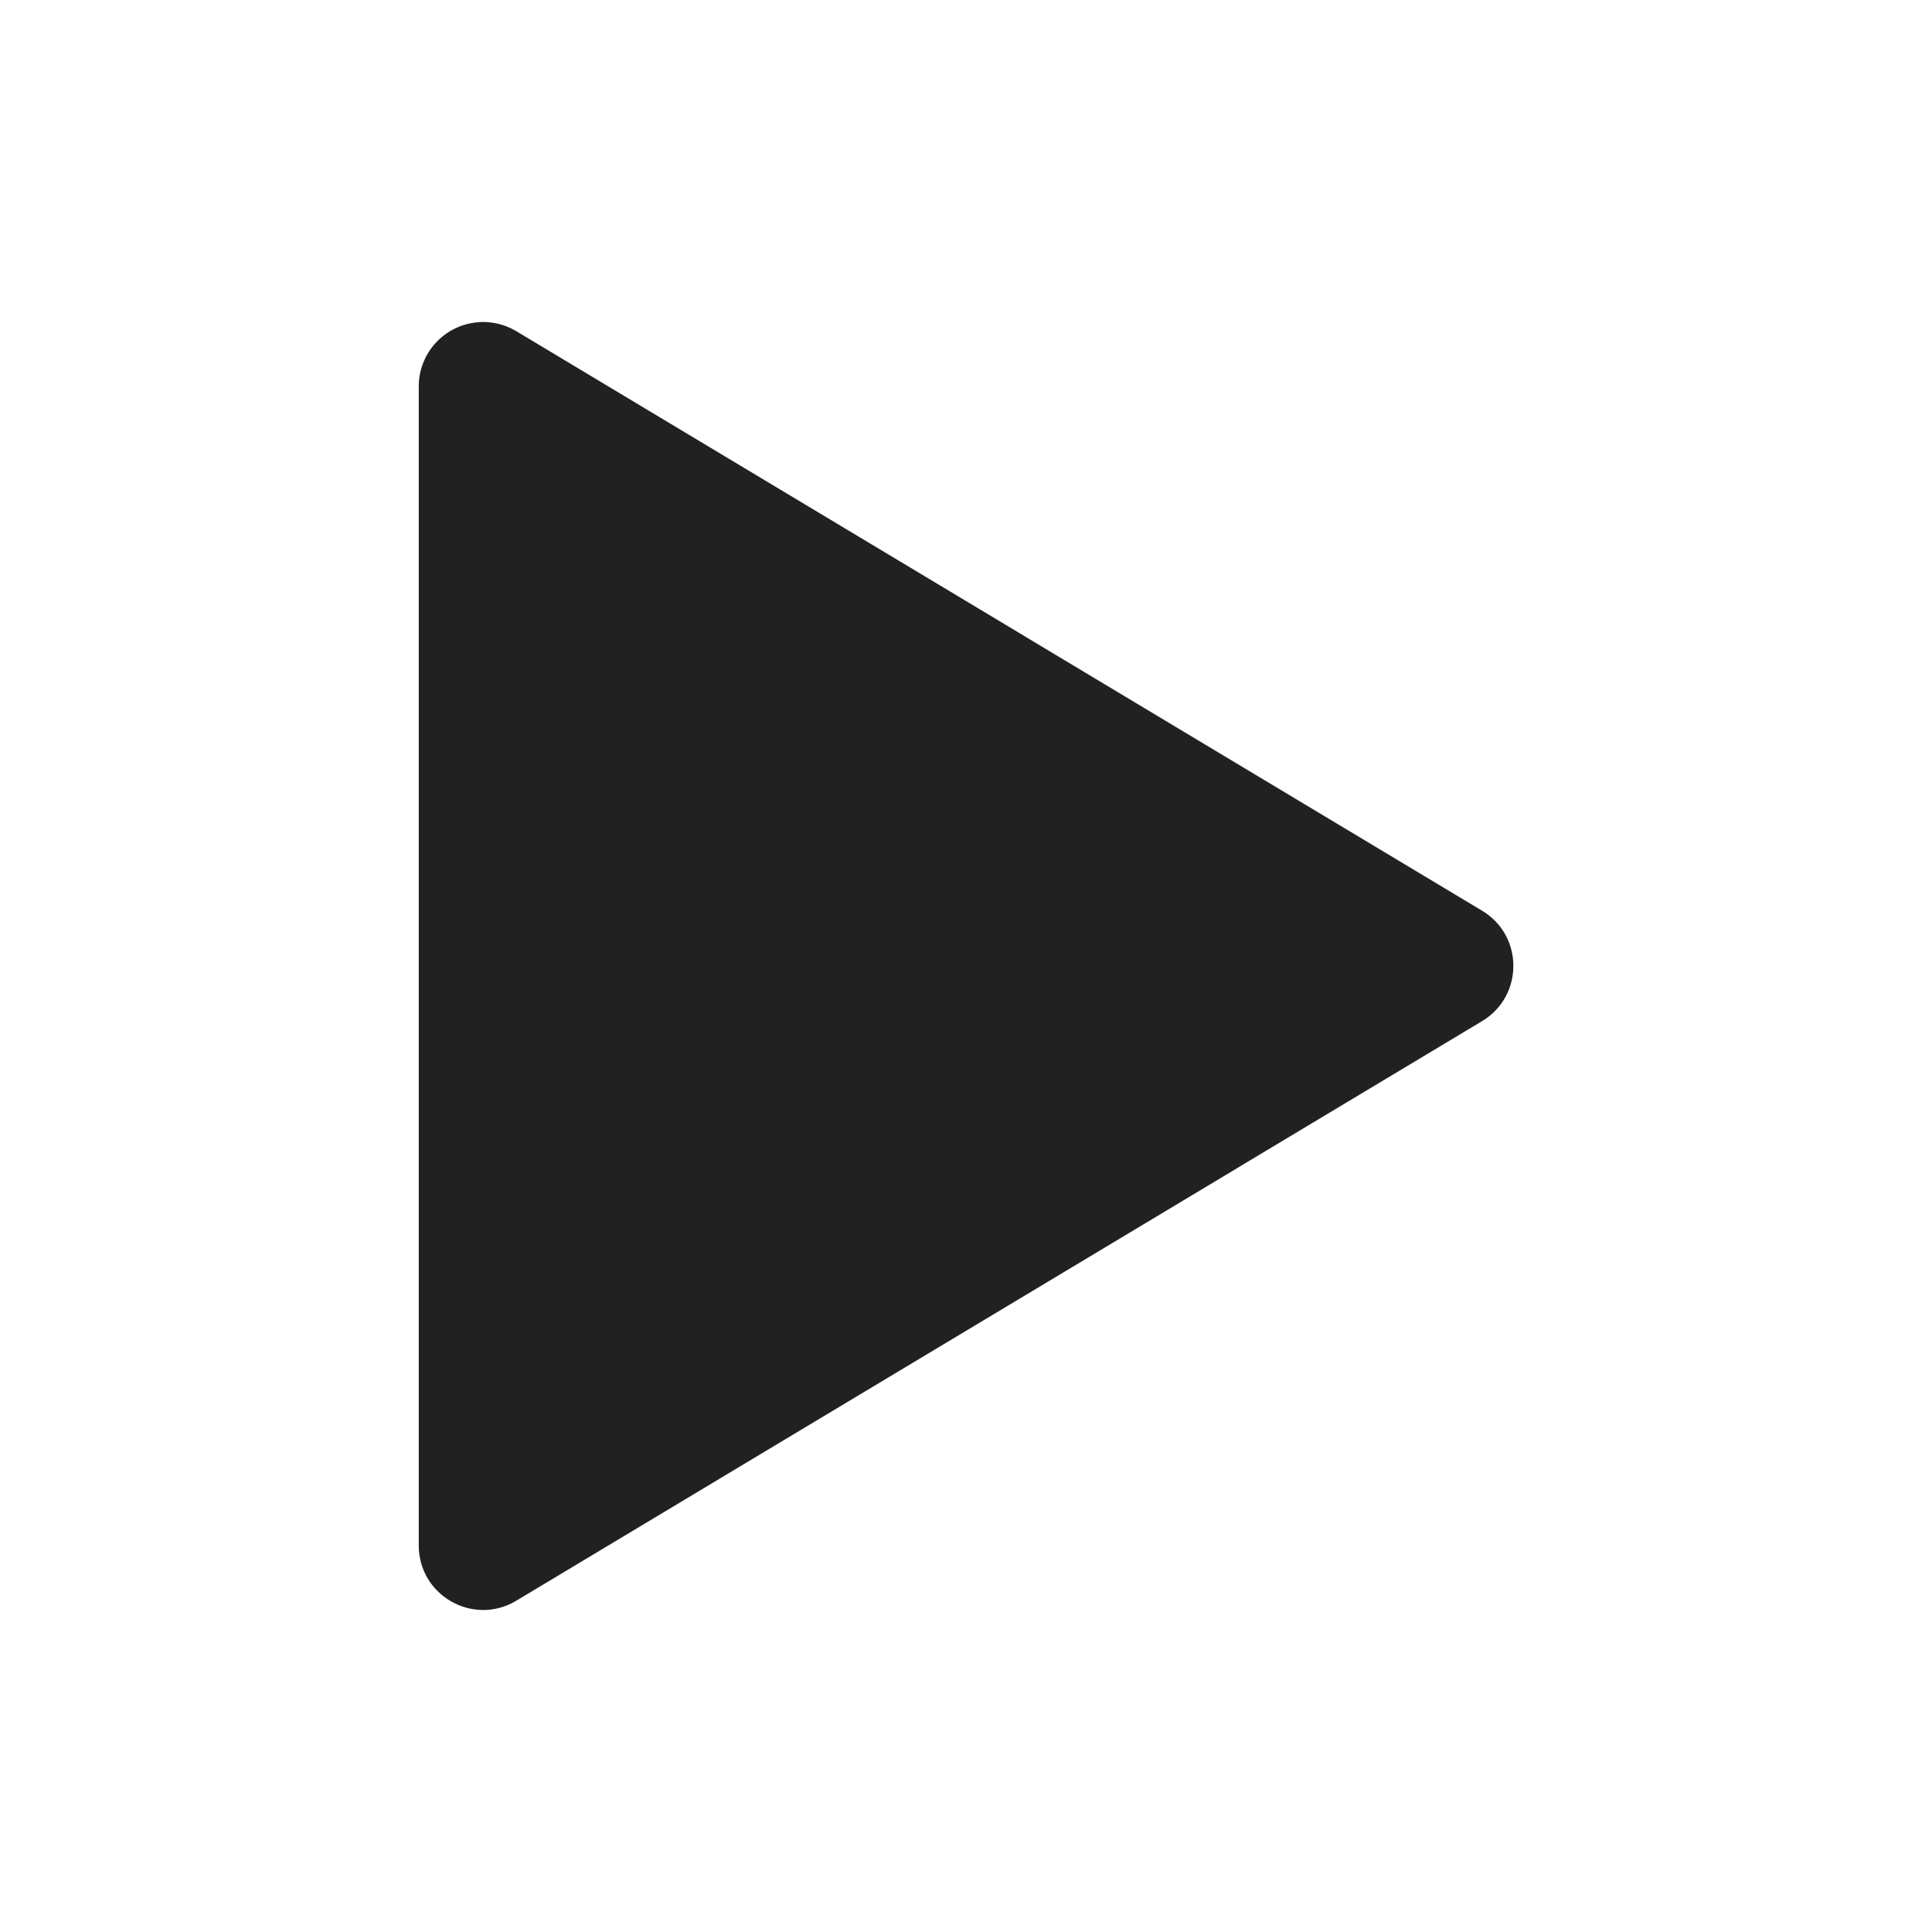
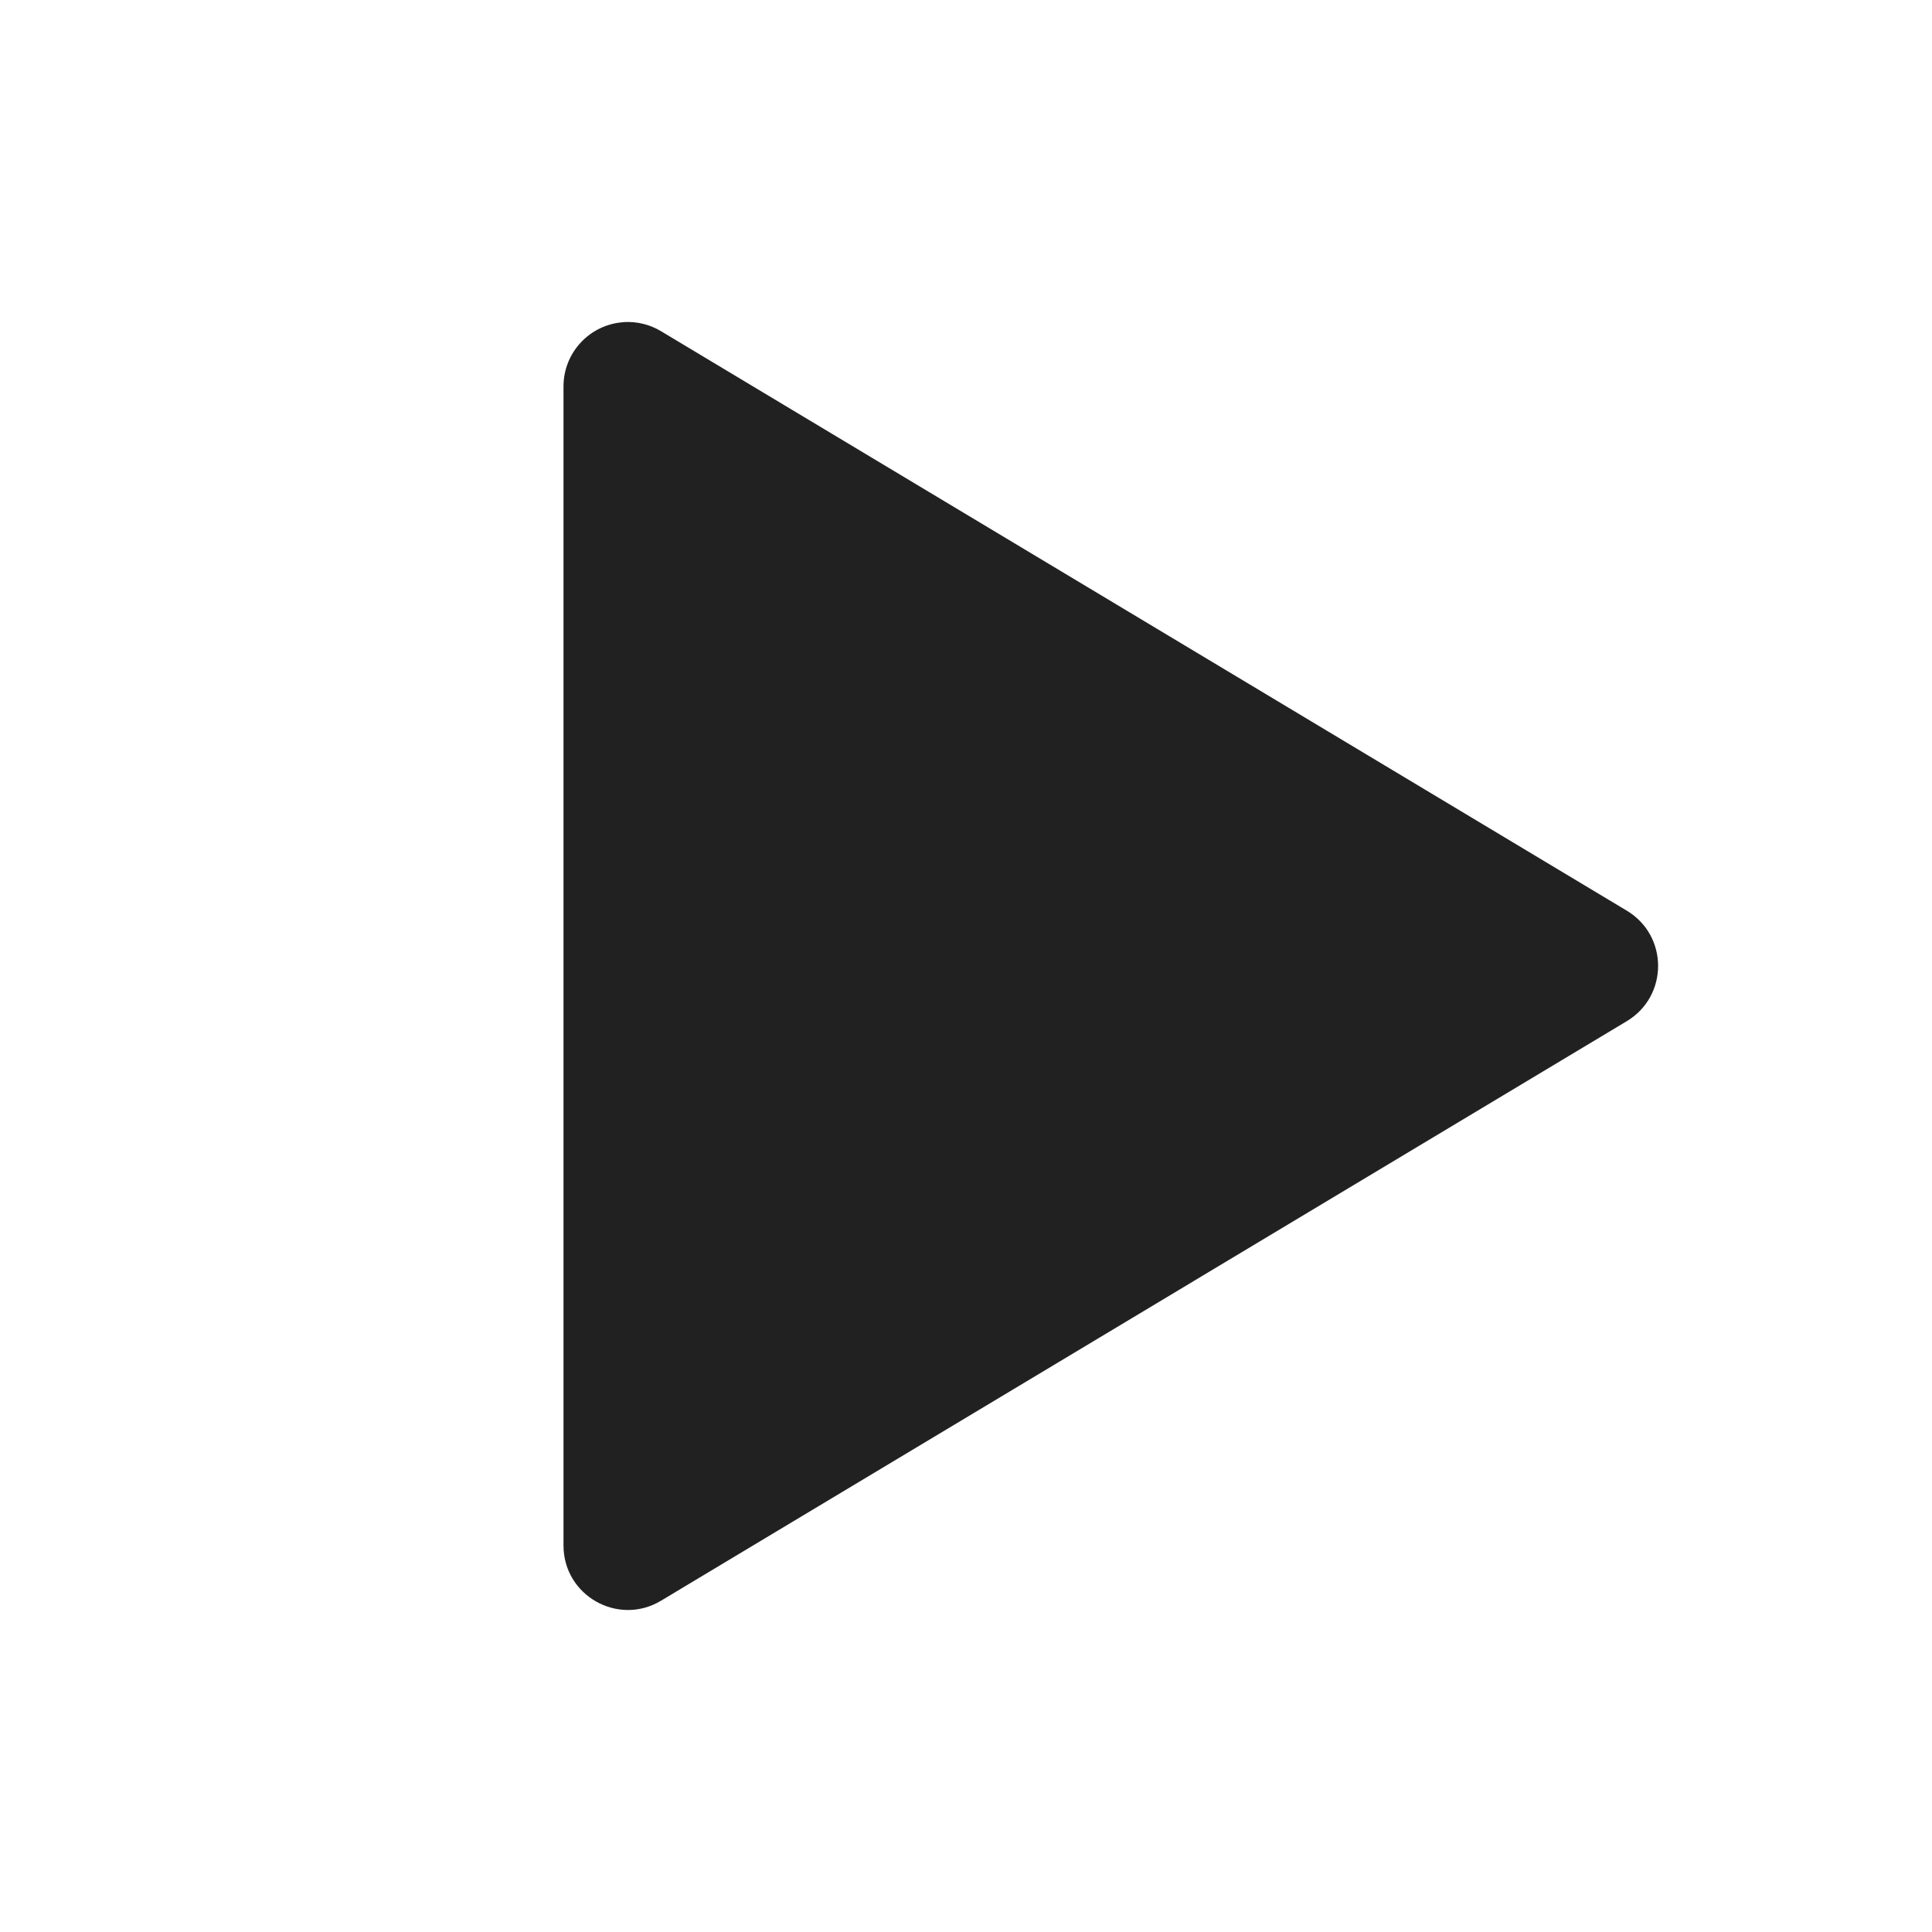
<svg xmlns="http://www.w3.org/2000/svg" width="24" height="24" id="svg4682" version="1.1">
  <defs id="defs4684" />
  <g id="layer1" transform="translate(0,-1028.362)">
-     <path style="color:#000000;font-style:normal;font-variant:normal;font-weight:normal;font-stretch:normal;font-size:medium;line-height:normal;font-family:sans-serif;font-variant-ligatures:normal;font-variant-position:normal;font-variant-caps:normal;font-variant-numeric:normal;font-variant-alternates:normal;font-feature-settings:normal;text-indent:0;text-align:start;text-decoration:none;text-decoration-line:none;text-decoration-style:solid;text-decoration-color:#000000;letter-spacing:normal;word-spacing:normal;text-transform:none;writing-mode:lr-tb;direction:ltr;text-orientation:mixed;dominant-baseline:auto;baseline-shift:baseline;text-anchor:start;white-space:normal;shape-padding:0;clip-rule:nonzero;display:inline;overflow:visible;visibility:visible;opacity:1;isolation:auto;mix-blend-mode:normal;color-interpolation:sRGB;color-interpolation-filters:linearRGB;solid-color:#000000;solid-opacity:1;vector-effect:none;fill:#212121;fill-opacity:1;fill-rule:evenodd;stroke:none;stroke-width:1.6;stroke-linecap:butt;stroke-linejoin:round;stroke-miterlimit:4;stroke-dasharray:none;stroke-dashoffset:0;stroke-opacity:1;color-rendering:auto;image-rendering:auto;shape-rendering:auto;text-rendering:auto;enable-background:accumulate" d="m 5.953,1032.364 c -0.422,0.026 -0.751,0.375 -0.751,0.798 v 14.398 c -7.704e-4,0.622 0.677,1.007 1.211,0.687 l 11.998,-7.2 c 0.518,-0.311 0.518,-1.061 0,-1.372 l -11.998,-7.199 c -0.138,-0.083 -0.298,-0.122 -0.459,-0.113 z" id="path7835-5" />
+     <path style="color:#000000;font-style:normal;font-variant:normal;font-weight:normal;font-stretch:normal;font-size:medium;line-height:normal;font-family:sans-serif;font-variant-ligatures:normal;font-variant-position:normal;font-variant-caps:normal;font-variant-numeric:normal;font-variant-alternates:normal;font-feature-settings:normal;text-indent:0;text-align:start;text-decoration:none;text-decoration-line:none;text-decoration-style:solid;text-decoration-color:#000000;letter-spacing:normal;word-spacing:normal;text-transform:none;writing-mode:lr-tb;direction:ltr;text-orientation:mixed;dominant-baseline:auto;baseline-shift:baseline;text-anchor:start;white-space:normal;shape-padding:0;clip-rule:nonzero;display:inline;overflow:visible;visibility:visible;opacity:1;isolation:auto;mix-blend-mode:normal;color-interpolation:sRGB;color-interpolation-filters:linearRGB;solid-color:#000000;solid-opacity:1;vector-effect:none;fill:#212121;fill-opacity:1;fill-rule:evenodd;stroke:none;stroke-width:1.6;stroke-linecap:butt;stroke-linejoin:round;stroke-miterlimit:4;stroke-dasharray:none;stroke-dashoffset:0;stroke-opacity:1;color-rendering:auto;image-rendering:auto;shape-rendering:auto;text-rendering:auto;enable-background:accumulate" d="m 7.751,1032.364 c -0.422,0.026 -0.751,0.375 -0.751,0.798 v 14.398 c -7.704e-4,0.622 0.677,1.007 1.211,0.687 l 11.998,-7.2 c 0.518,-0.311 0.518,-1.061 0,-1.372 l -11.998,-7.199 c -0.138,-0.083 -0.298,-0.122 -0.459,-0.113 z" id="path7835-5" />
  </g>
</svg>
